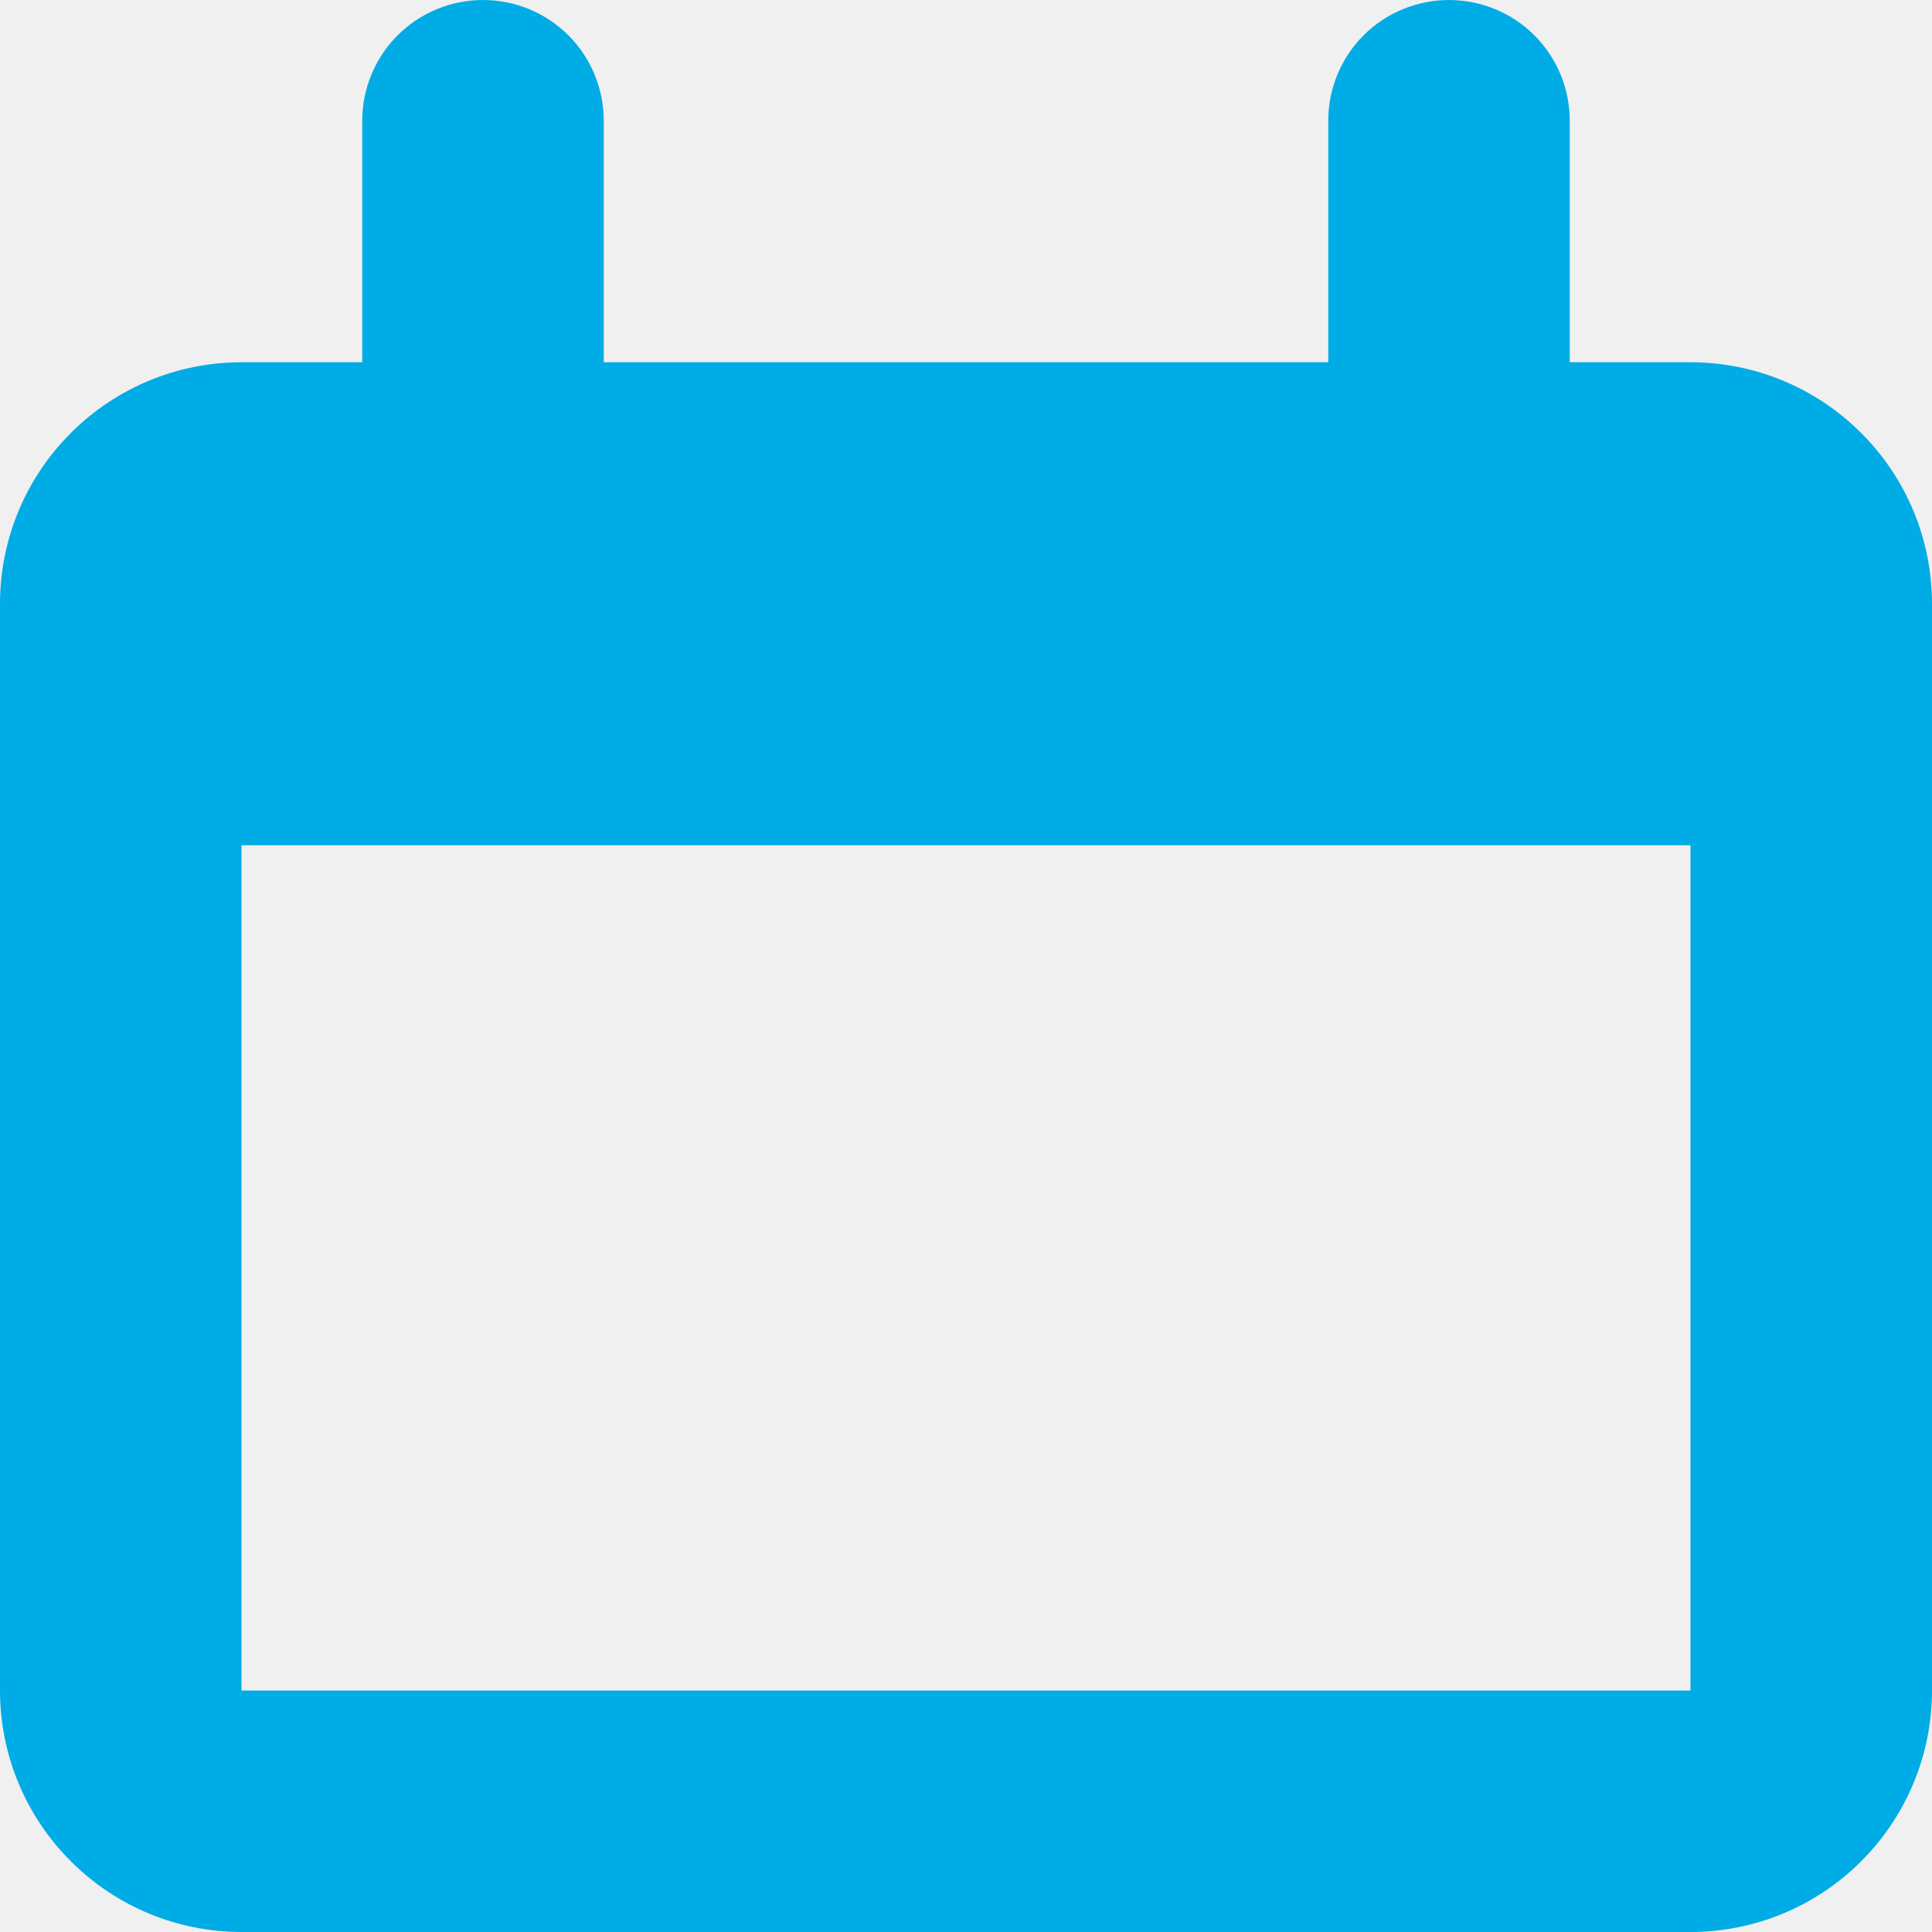
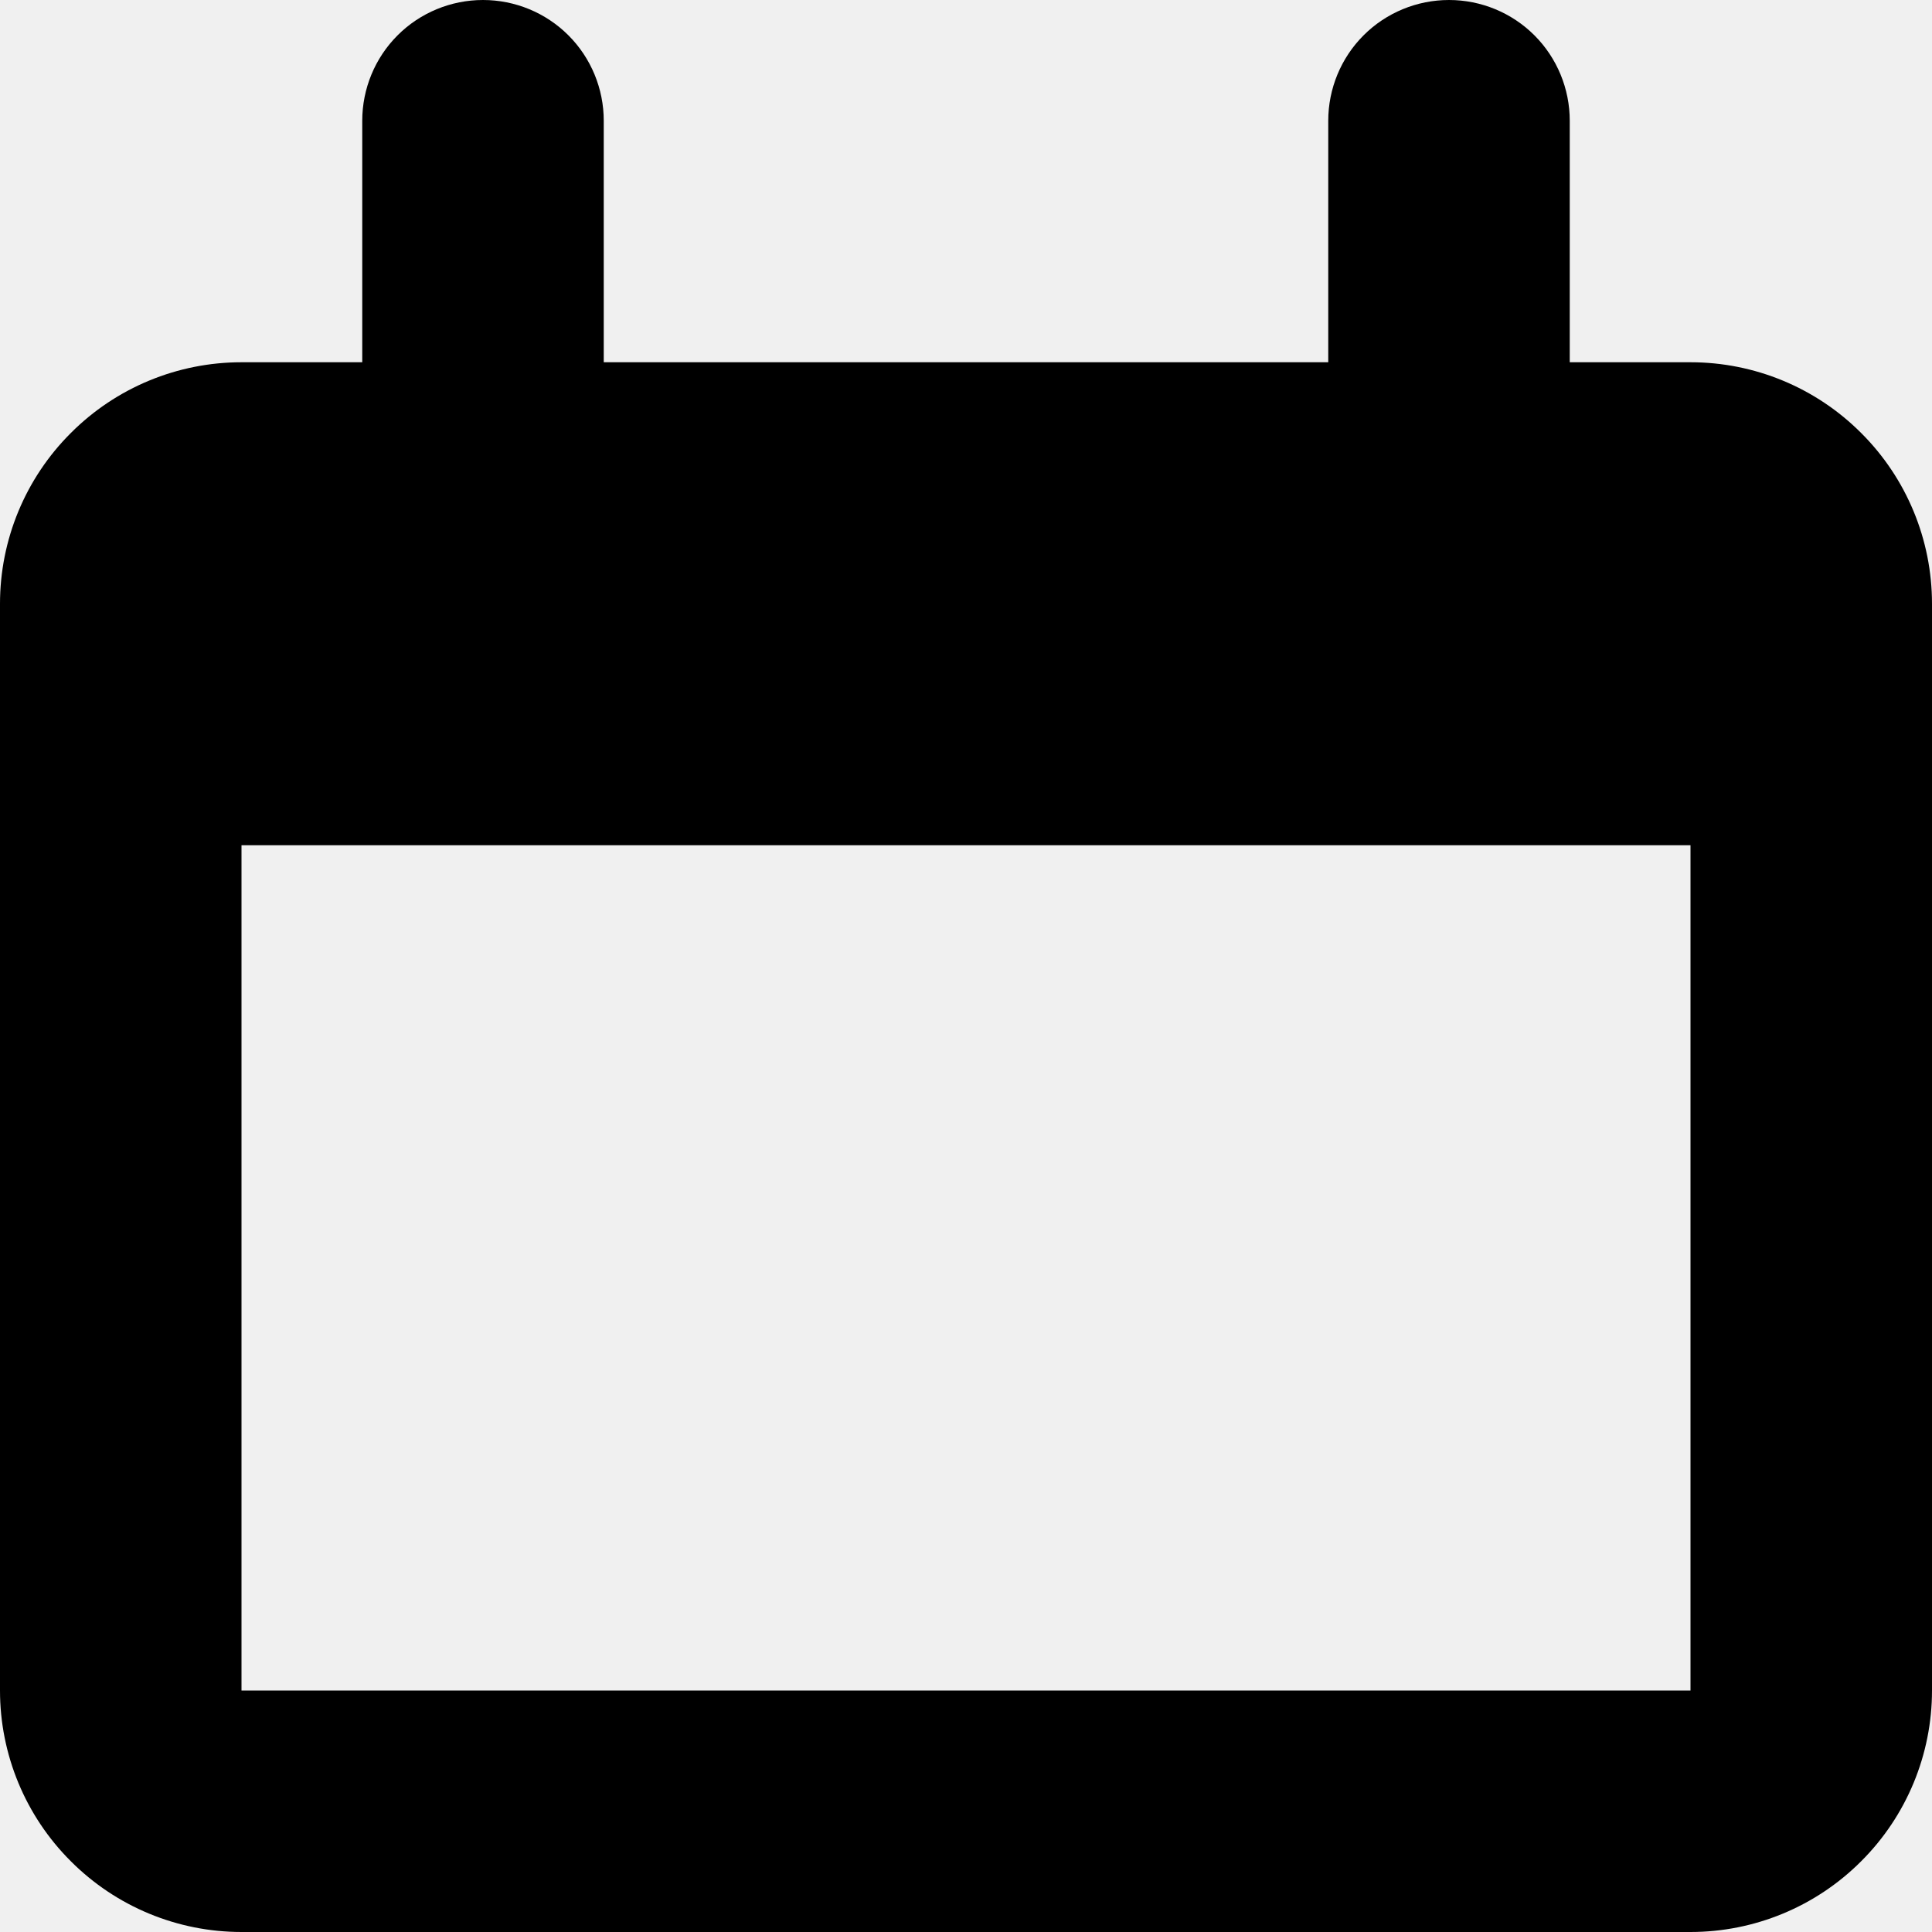
<svg xmlns="http://www.w3.org/2000/svg" width="14" height="14" viewBox="0 0 14 14" fill="none">
  <g clip-path="url(#clip0_2276_140)">
-     <path d="M12.25 2.625H11.375V0.875C11.375 0.643 11.283 0.42 11.119 0.256C10.955 0.092 10.732 0 10.5 0C10.268 0 10.045 0.092 9.881 0.256C9.717 0.42 9.625 0.643 9.625 0.875V2.625H4.375V0.875C4.375 0.643 4.283 0.42 4.119 0.256C3.955 0.092 3.732 0 3.5 0C3.268 0 3.045 0.092 2.881 0.256C2.717 0.42 2.625 0.643 2.625 0.875V2.625H1.75C1.286 2.625 0.841 2.809 0.513 3.138C0.184 3.466 0 3.911 0 4.375L0 12.25C0 12.714 0.184 13.159 0.513 13.487C0.841 13.816 1.286 14 1.75 14H12.25C12.714 14 13.159 13.816 13.487 13.487C13.816 13.159 14 12.714 14 12.25V4.375C14 3.911 13.816 3.466 13.487 3.138C13.159 2.809 12.714 2.625 12.25 2.625ZM1.75 12.25V6.125H12.25V12.25H1.75Z" fill="#00ACE5" />
+     <path fill="currentColor" d="M12.25 2.625H11.375V0.875C11.375 0.643 11.283 0.42 11.119 0.256C10.955 0.092 10.732 0 10.5 0C10.268 0 10.045 0.092 9.881 0.256C9.717 0.42 9.625 0.643 9.625 0.875V2.625H4.375V0.875C4.375 0.643 4.283 0.42 4.119 0.256C3.955 0.092 3.732 0 3.5 0C3.268 0 3.045 0.092 2.881 0.256C2.717 0.42 2.625 0.643 2.625 0.875V2.625H1.75C1.286 2.625 0.841 2.809 0.513 3.138C0.184 3.466 0 3.911 0 4.375L0 12.25C0 12.714 0.184 13.159 0.513 13.487C0.841 13.816 1.286 14 1.75 14H12.25C12.714 14 13.159 13.816 13.487 13.487C13.816 13.159 14 12.714 14 12.25V4.375C14 3.911 13.816 3.466 13.487 3.138C13.159 2.809 12.714 2.625 12.25 2.625ZM1.75 12.25V6.125H12.25V12.25H1.75Z" />
  </g>
  <defs>
    <clipPath id="clip0_2276_140">
      <rect width="14" height="14" fill="white" />
    </clipPath>
  </defs>
</svg>
